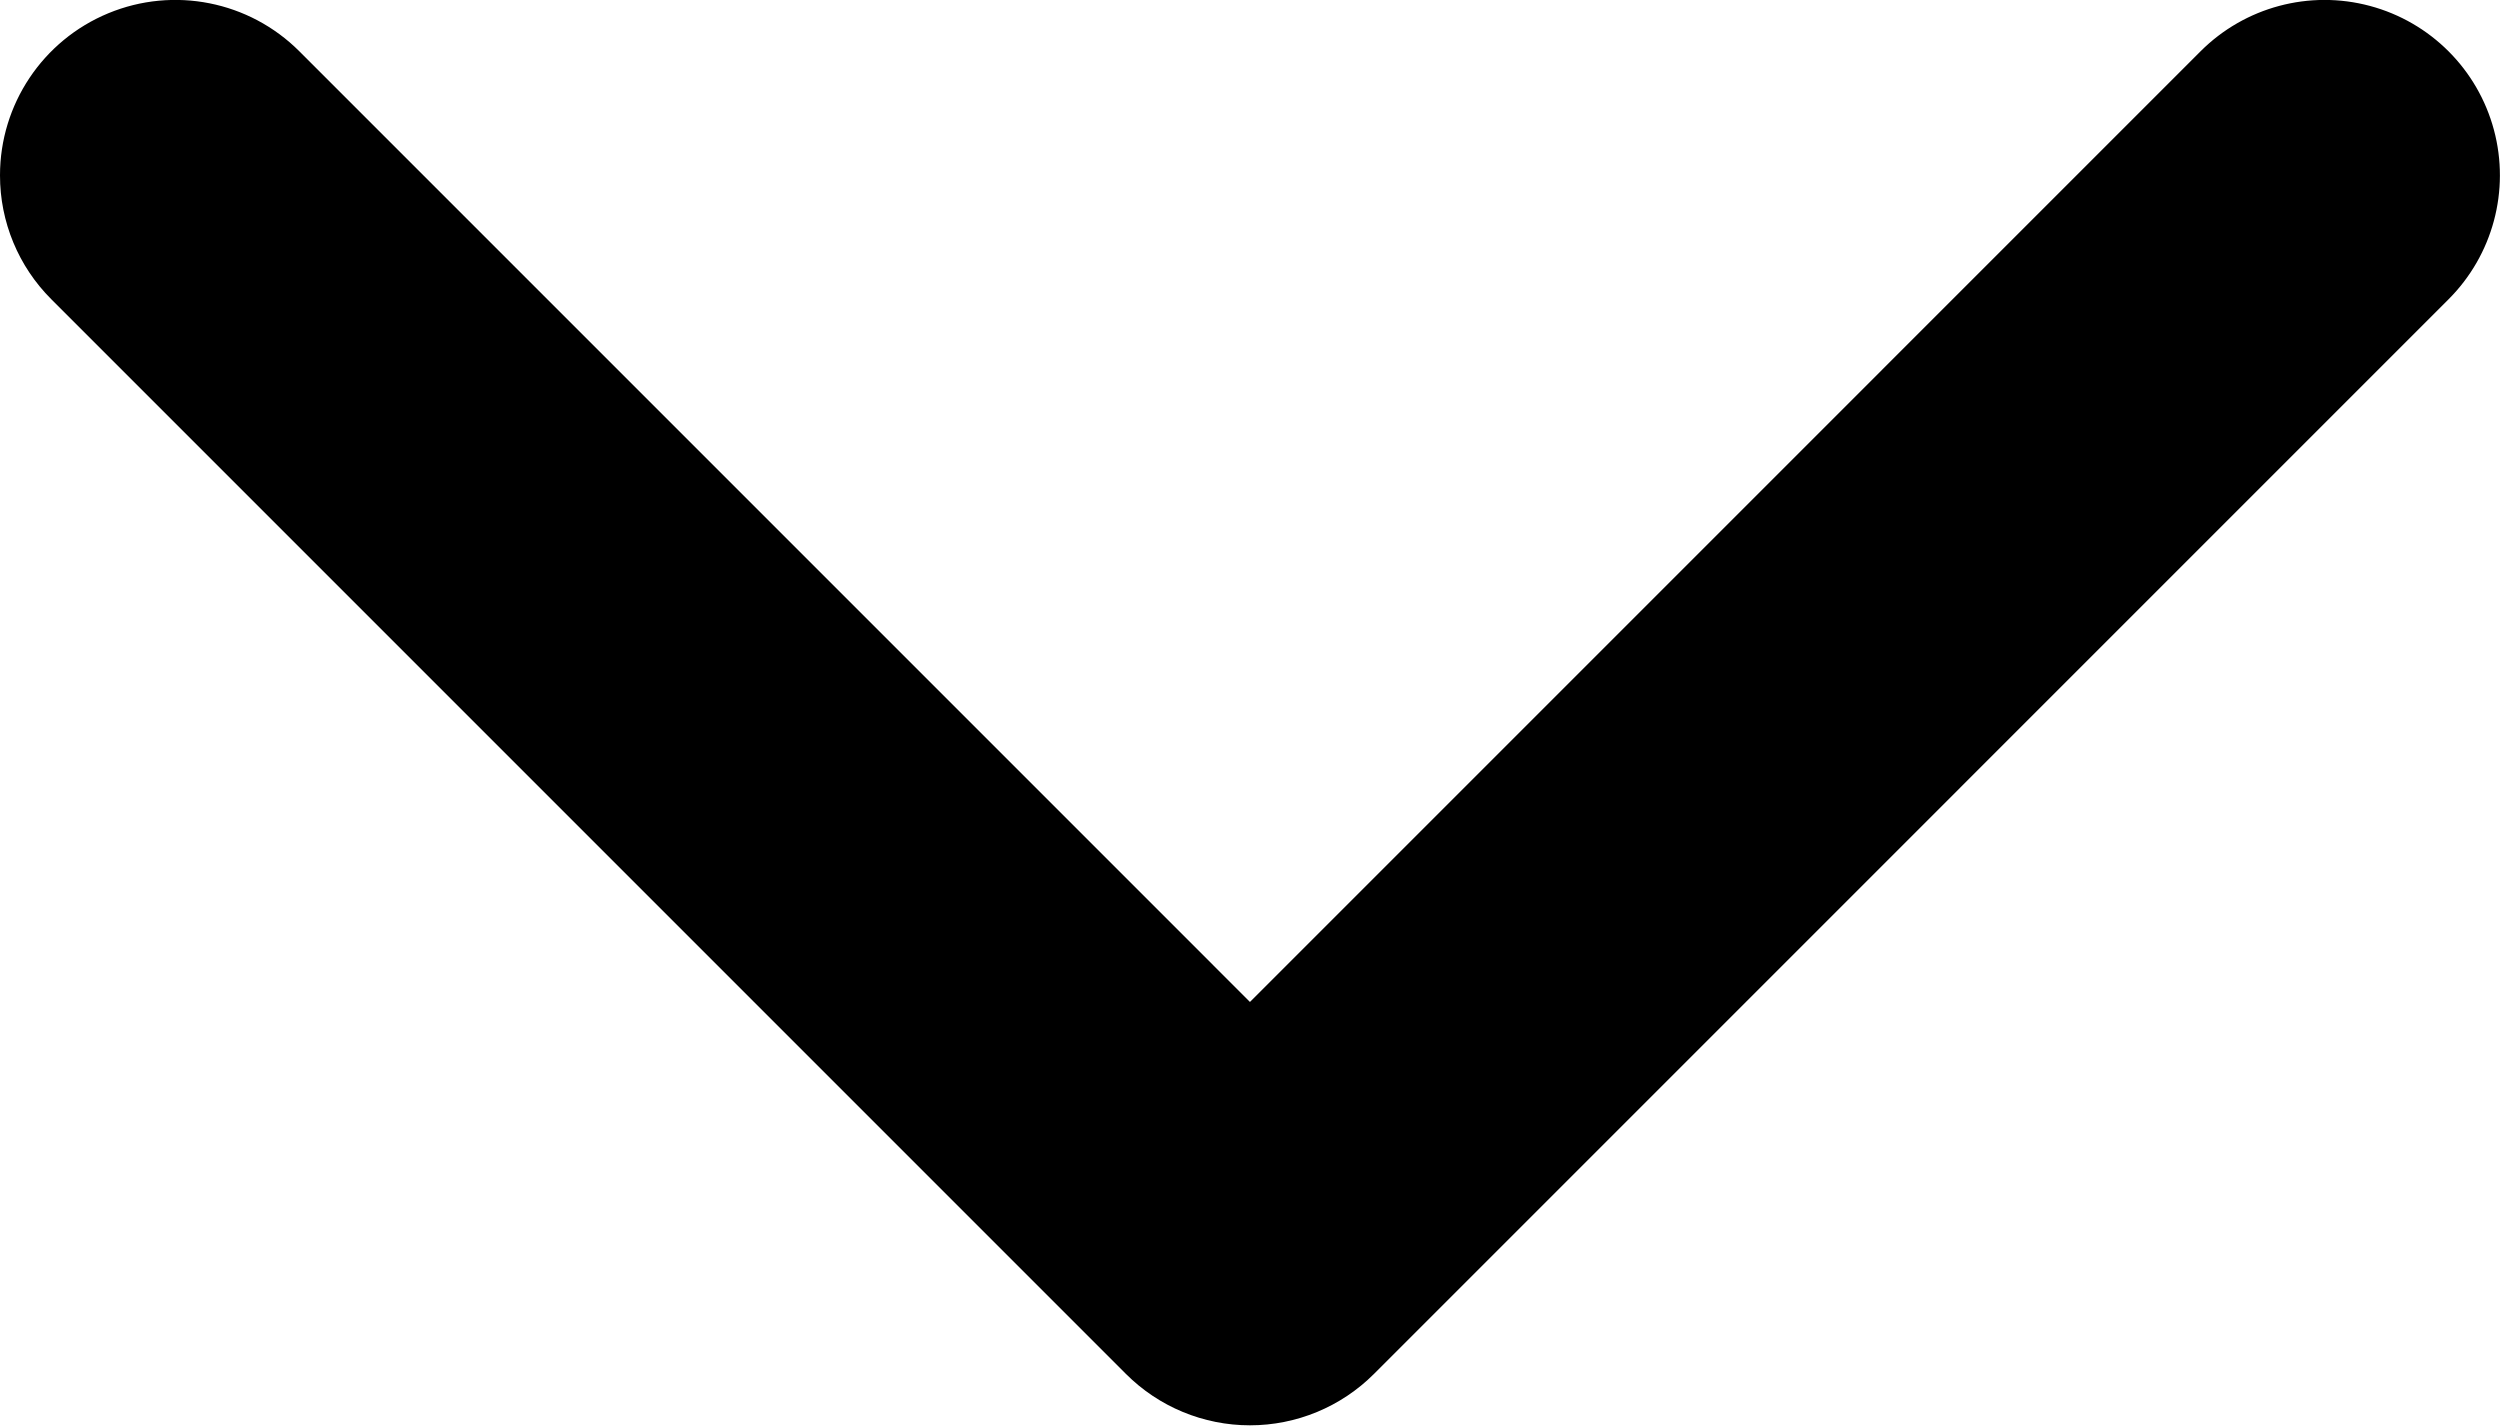
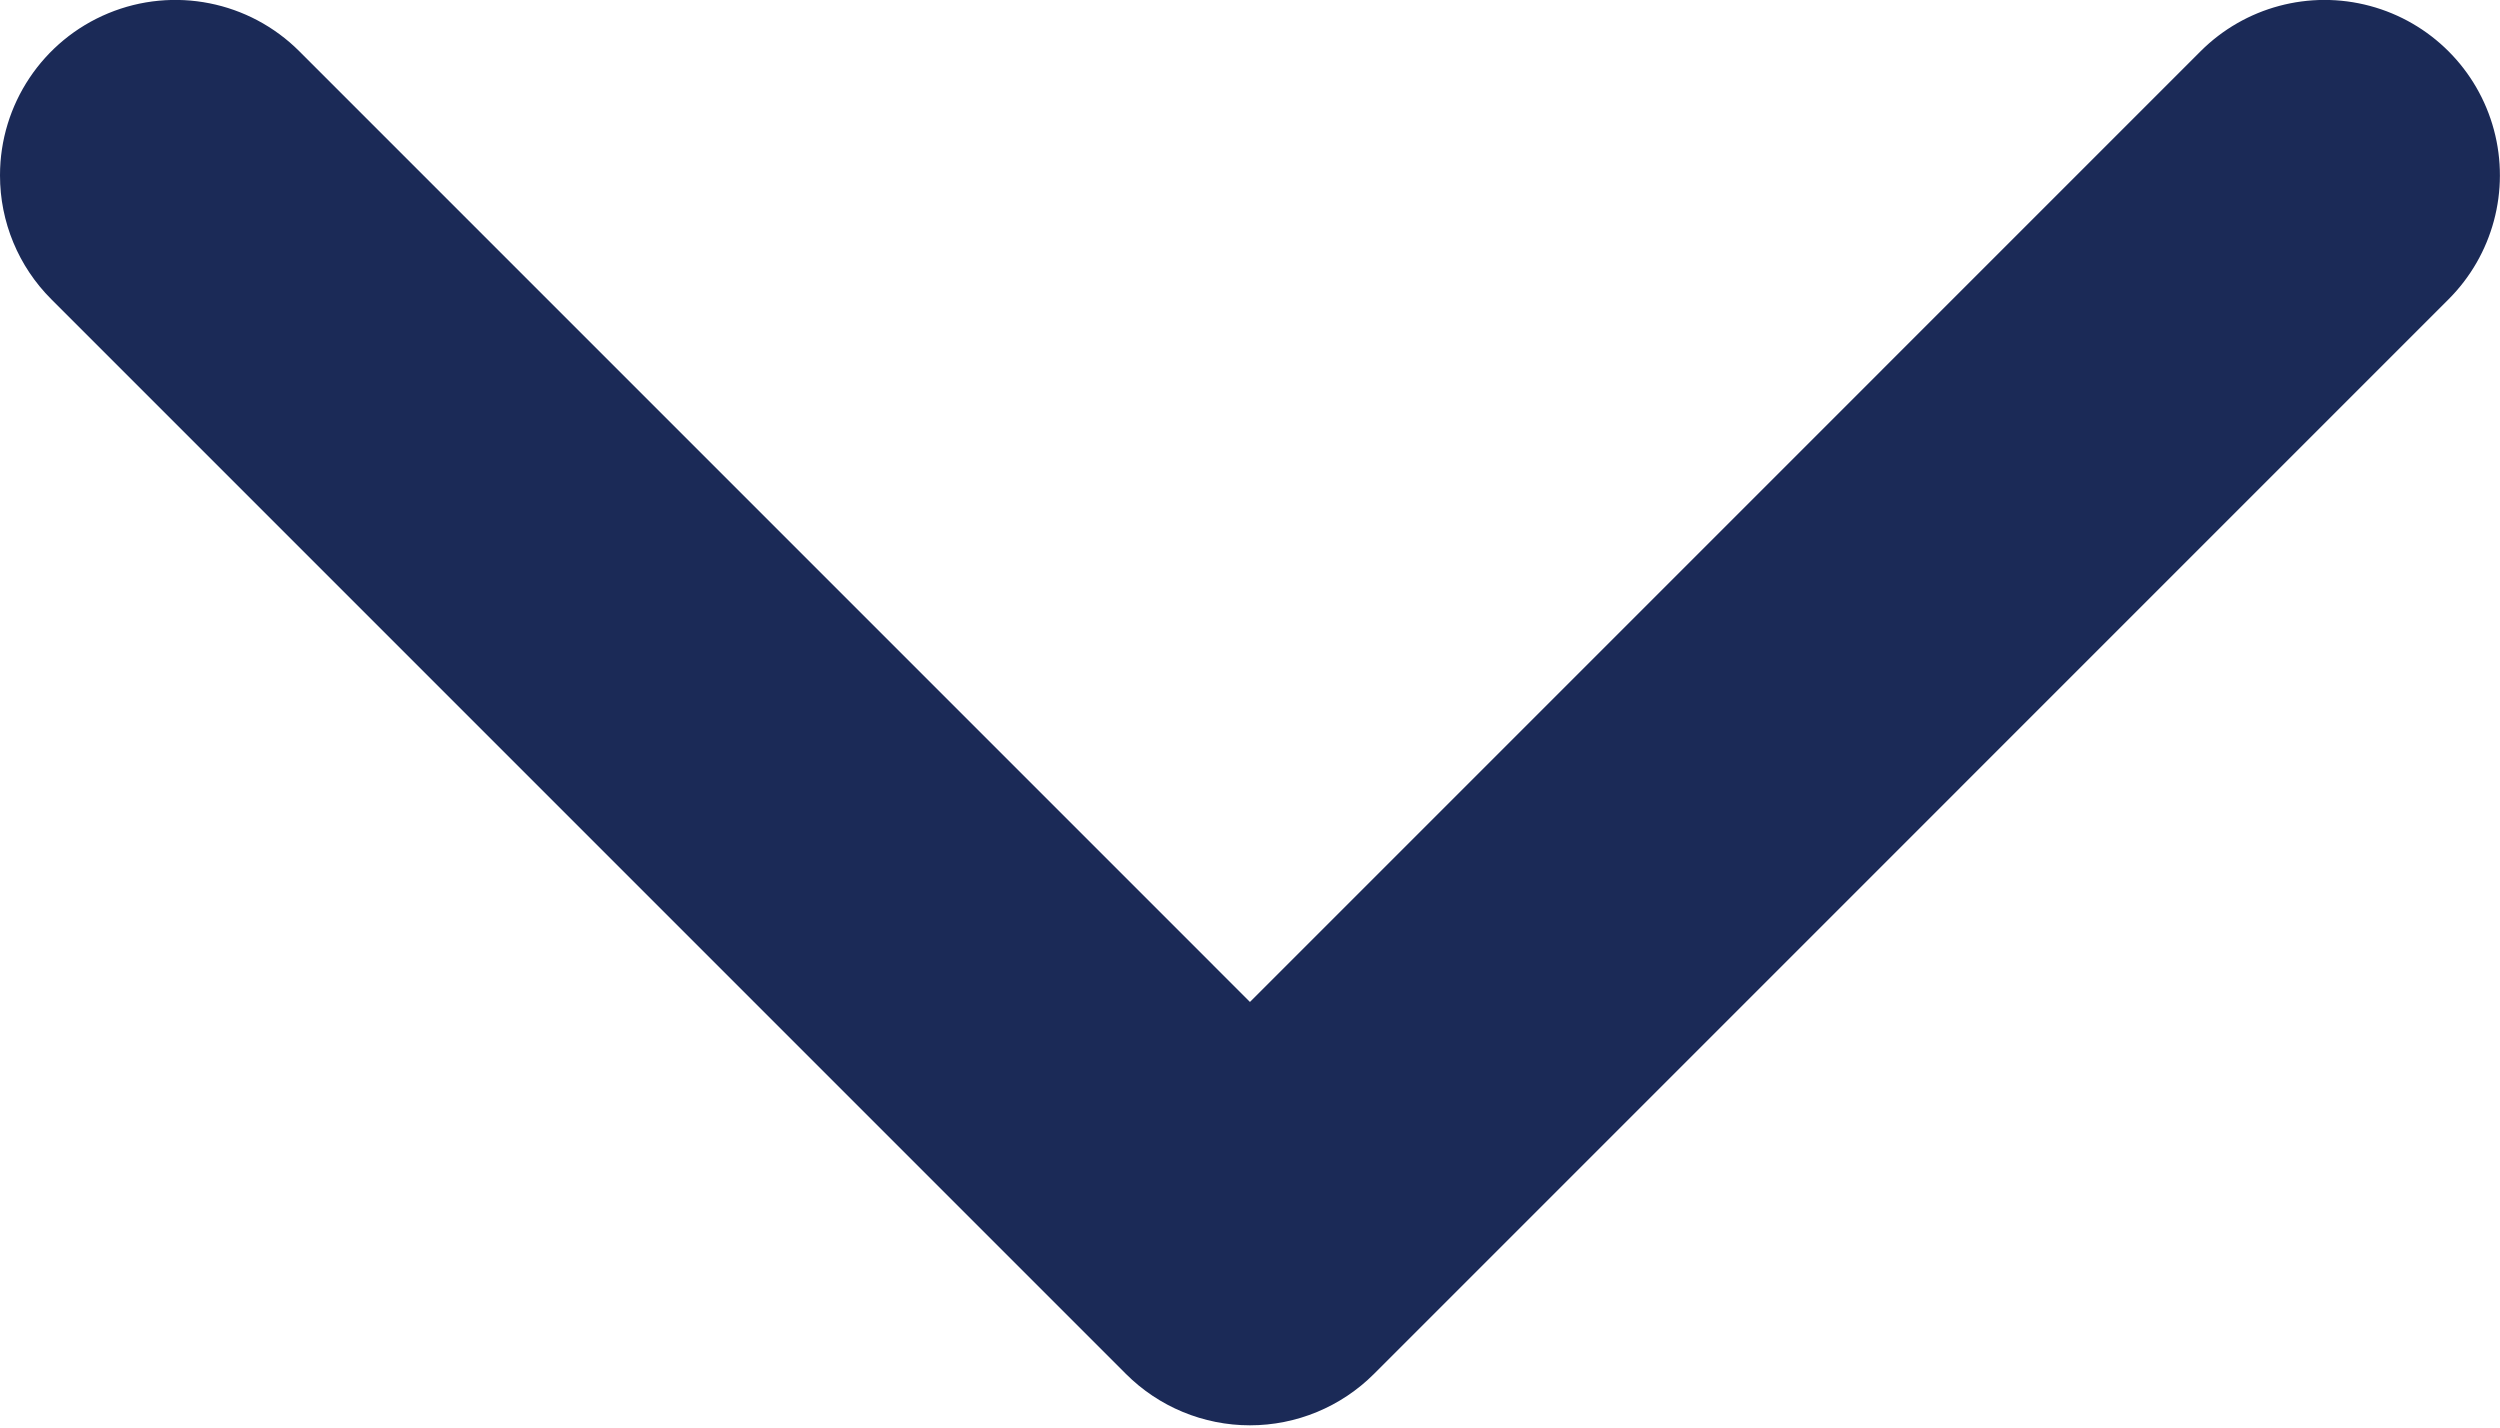
<svg xmlns="http://www.w3.org/2000/svg" width="499px" height="285px" viewBox="0 0 499 285" version="1.1">
-   <path d="M-2.66453526e-14,35 C-0.005,20.841 8.521,8.074 21.601,2.654 C34.681,-2.767 49.739,0.228 59.75,10.24 L249.49,199.99 L439.23,10.24 C448.072,1.398 460.96,-2.056 473.039,1.181 C485.118,4.417 494.553,13.852 497.789,25.931 C501.026,38.01 497.572,50.898 488.73,59.74 L274.24,274.24 C267.676,280.805 258.773,284.493 249.49,284.493 C240.207,284.493 231.304,280.805 224.74,274.24 L10.25,59.74 C3.679,53.185 -0.01,44.282 -2.66453526e-14,35 Z" fill="#000000" fill-rule="nonzero" />
+   <path d="M-2.66453526e-14,35 C-0.005,20.841 8.521,8.074 21.601,2.654 C34.681,-2.767 49.739,0.228 59.75,10.24 L249.49,199.99 L439.23,10.24 C448.072,1.398 460.96,-2.056 473.039,1.181 C485.118,4.417 494.553,13.852 497.789,25.931 C501.026,38.01 497.572,50.898 488.73,59.74 L274.24,274.24 C267.676,280.805 258.773,284.493 249.49,284.493 C240.207,284.493 231.304,280.805 224.74,274.24 L10.25,59.74 C3.679,53.185 -0.01,44.282 -2.66453526e-14,35 Z" fill="#1b2a57" fill-rule="nonzero" />
</svg>
